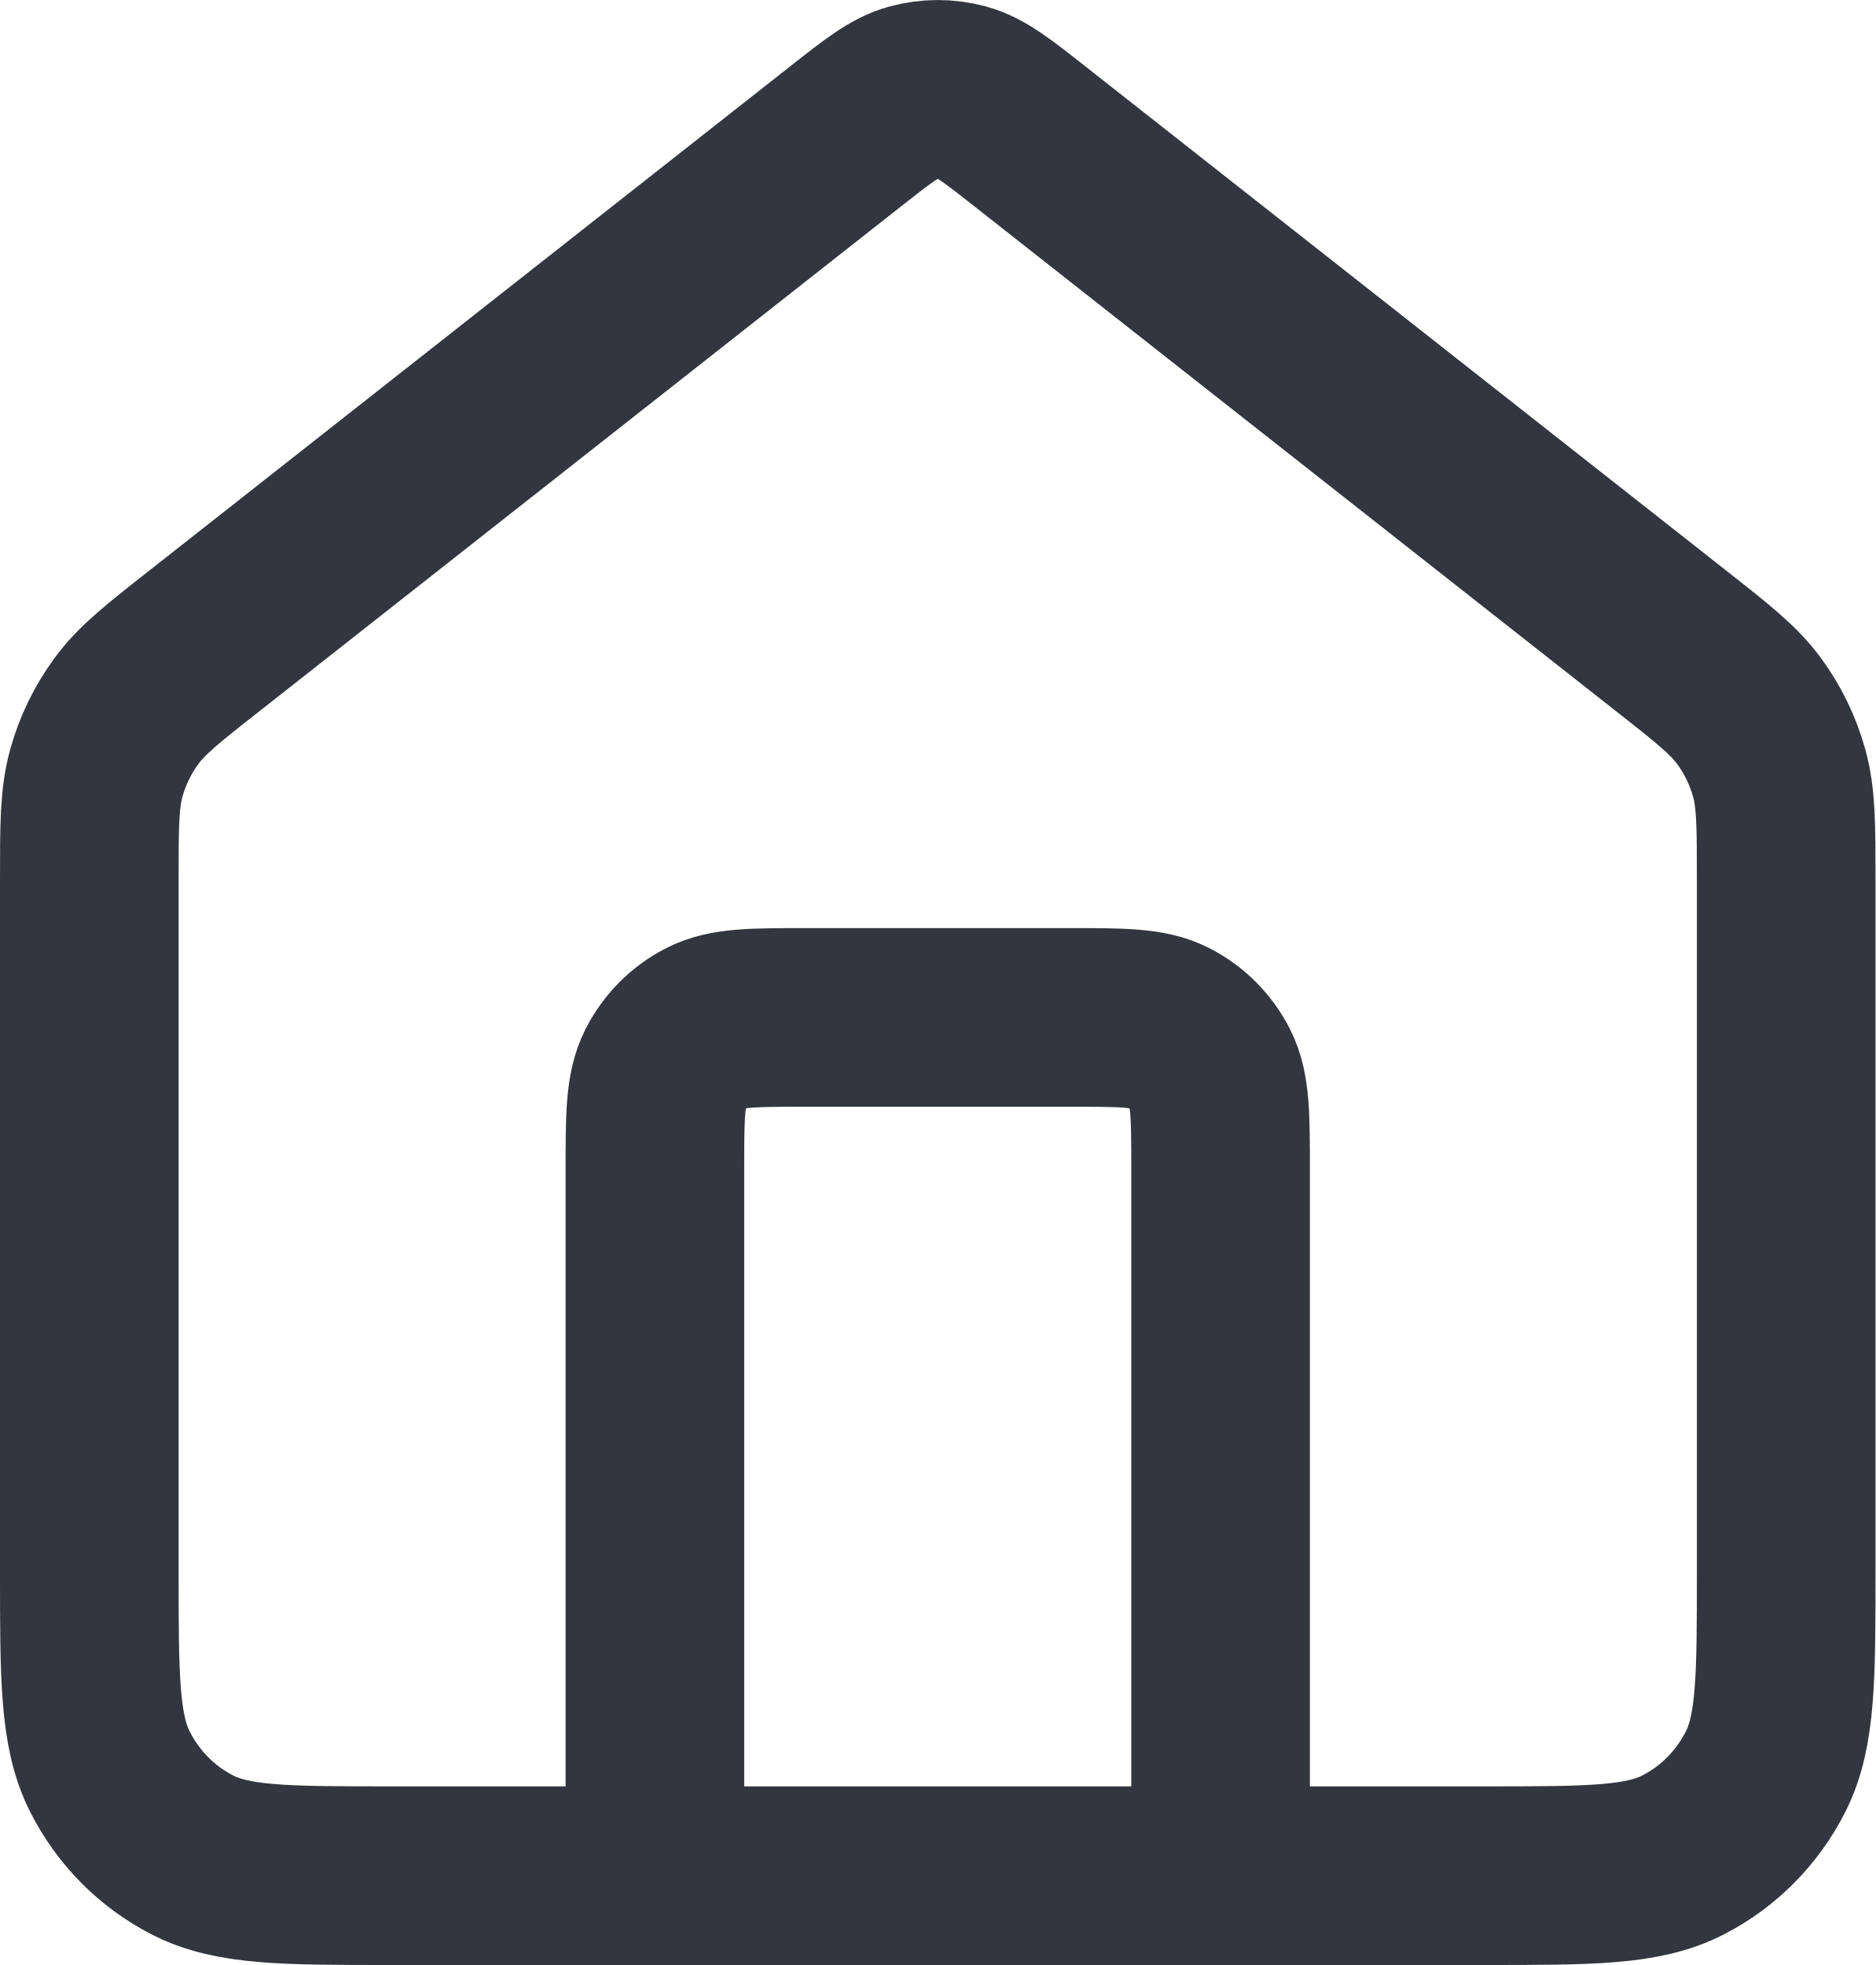
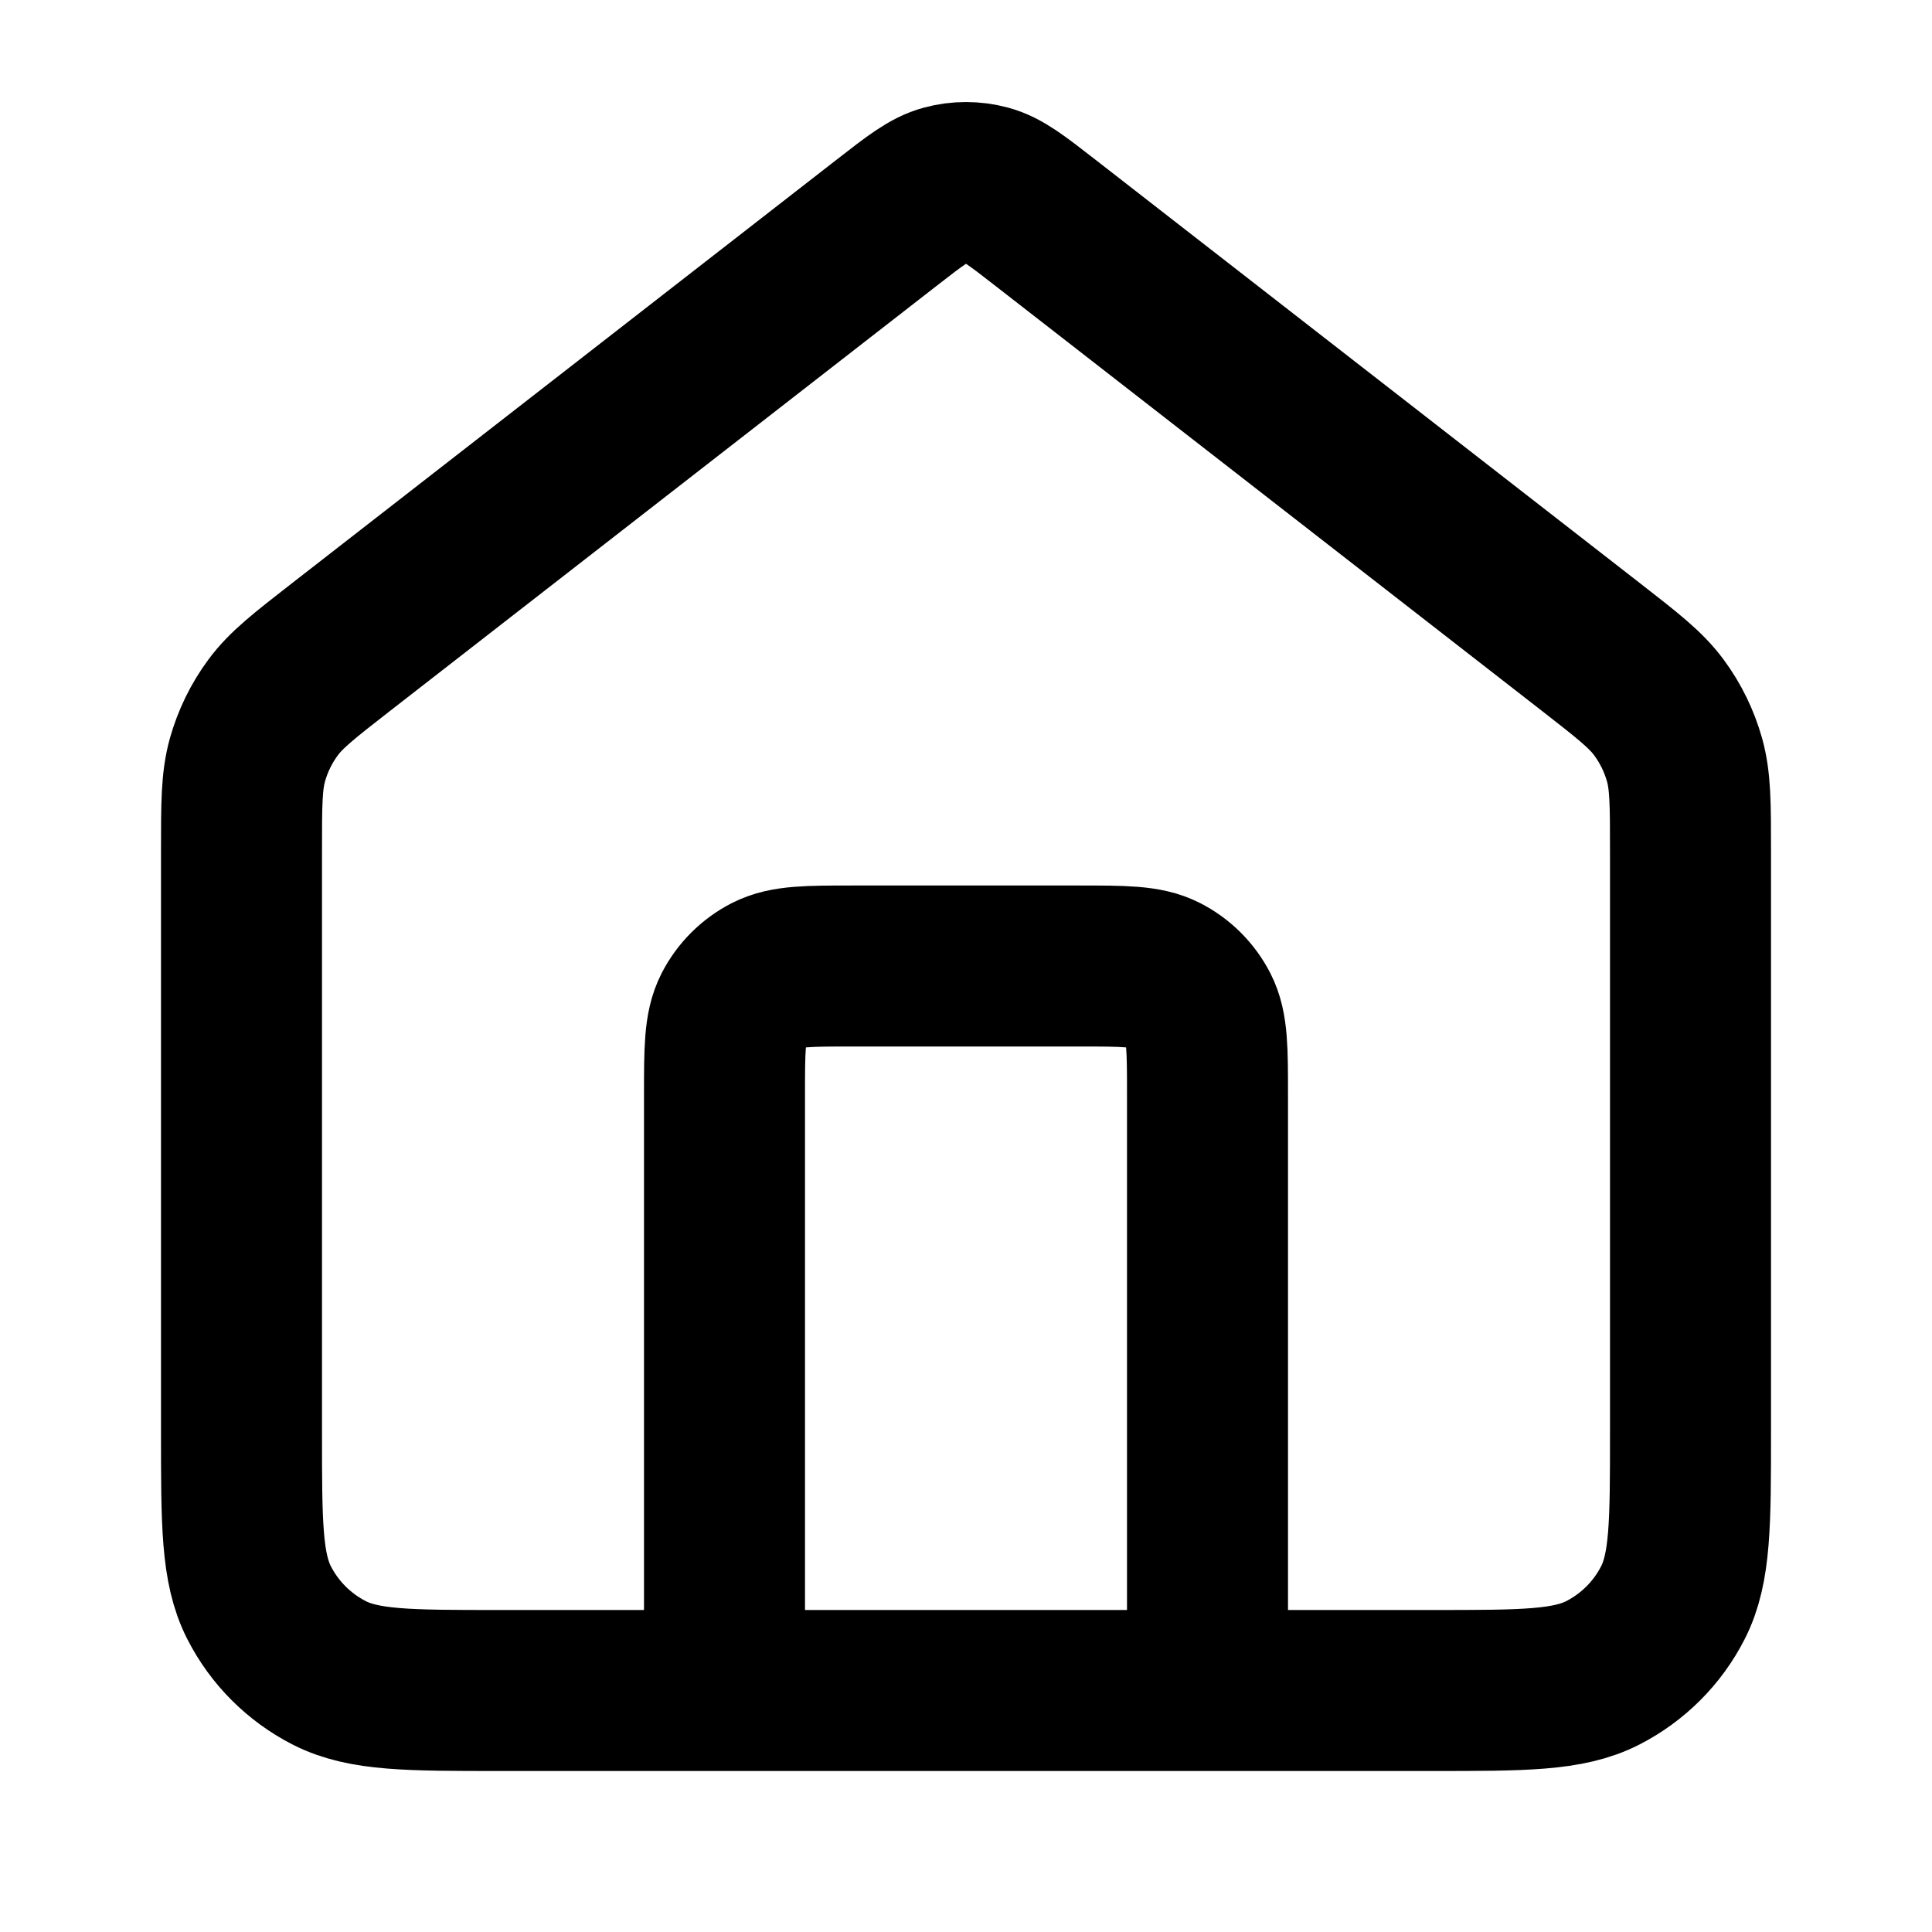
- <svg xmlns="http://www.w3.org/2000/svg" width="21" height="22" viewBox="0 0 21 22" fill="none">
-   <path d="M7.333 21V13.1C7.333 12.502 7.333 12.203 7.448 11.974C7.55 11.773 7.711 11.61 7.91 11.508C8.135 11.391 8.431 11.391 9.022 11.391H11.978C12.569 11.391 12.864 11.391 13.09 11.508C13.289 11.61 13.45 11.773 13.552 11.974C13.667 12.203 13.667 12.502 13.667 13.1V21M9.463 1.531L2.304 7.163C1.825 7.539 1.586 7.727 1.414 7.963C1.261 8.172 1.147 8.407 1.078 8.657C1 8.94 1 9.246 1 9.859V17.584C1 18.779 1 19.377 1.23 19.834C1.433 20.236 1.755 20.563 2.153 20.767C2.604 21 3.195 21 4.378 21H16.622C17.805 21 18.396 21 18.847 20.767C19.244 20.563 19.567 20.236 19.77 19.834C20 19.377 20 18.779 20 17.584V9.859C20 9.246 20 8.94 19.922 8.657C19.853 8.407 19.739 8.172 19.586 7.963C19.414 7.727 19.174 7.539 18.696 7.163L11.537 1.531C11.166 1.239 10.981 1.093 10.776 1.037C10.595 0.988 10.405 0.988 10.224 1.037C10.019 1.093 9.834 1.239 9.463 1.531Z" stroke="#33363F" stroke-width="2" stroke-linecap="round" stroke-linejoin="round" />
+ <svg xmlns="http://www.w3.org/2000/svg" width="800px" height="800px" viewBox="0 0 24 24" fill="none">
+   <path d="M9 21V13.6C9 13.04 9 12.76 9.109 12.546C9.205 12.358 9.358 12.205 9.546 12.109C9.76 12 10.04 12 10.6 12H13.4C13.96 12 14.24 12 14.454 12.109C14.642 12.205 14.795 12.358 14.891 12.546C15 12.76 15 13.04 15 13.6V21M11.018 2.764L4.235 8.039C3.782 8.392 3.555 8.568 3.392 8.789C3.247 8.985 3.14 9.205 3.074 9.439C3 9.704 3 9.991 3 10.565V17.8C3 18.92 3 19.48 3.218 19.908C3.41 20.285 3.716 20.59 4.092 20.782C4.52 21 5.08 21 6.2 21H17.8C18.92 21 19.48 21 19.908 20.782C20.284 20.59 20.59 20.285 20.782 19.908C21 19.48 21 18.92 21 17.8V10.565C21 9.991 21 9.704 20.926 9.439C20.86 9.205 20.753 8.985 20.608 8.789C20.445 8.568 20.218 8.392 19.765 8.039L12.982 2.764C12.631 2.491 12.455 2.354 12.261 2.302C12.09 2.256 11.91 2.256 11.739 2.302C11.545 2.354 11.369 2.491 11.018 2.764Z" stroke="#000000" stroke-width="2" stroke-linecap="round" stroke-linejoin="round" />
</svg>
